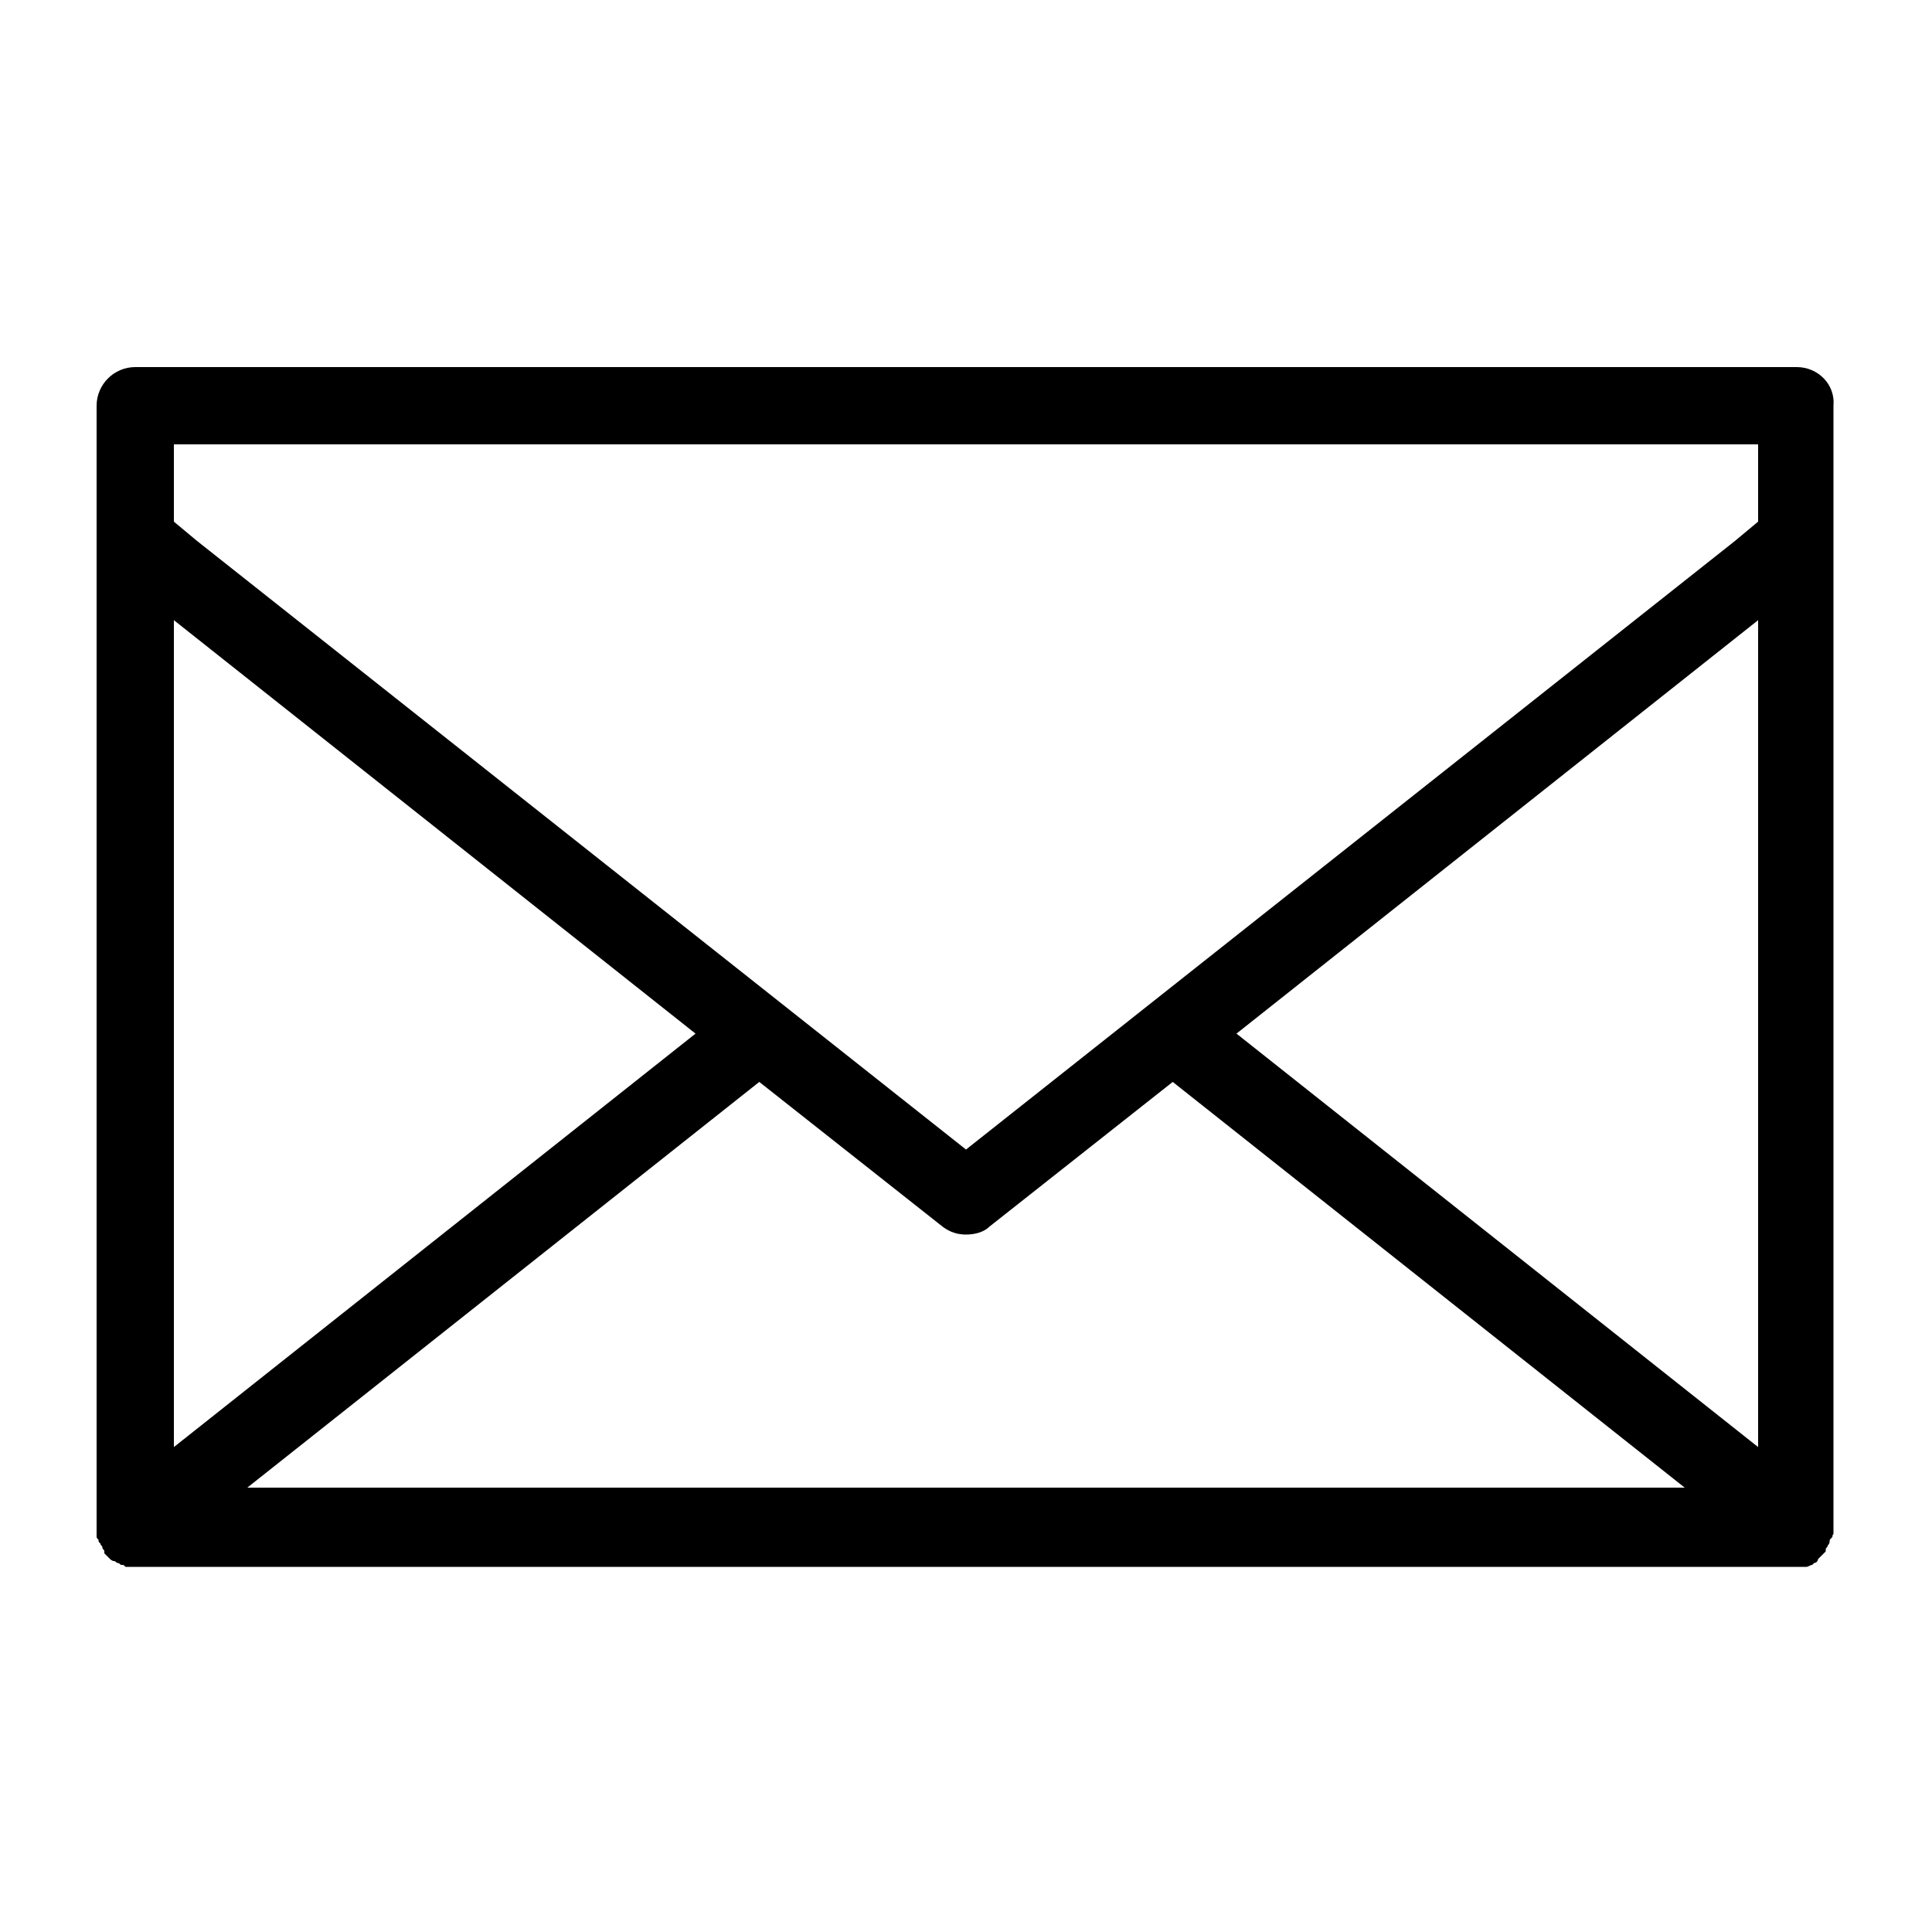
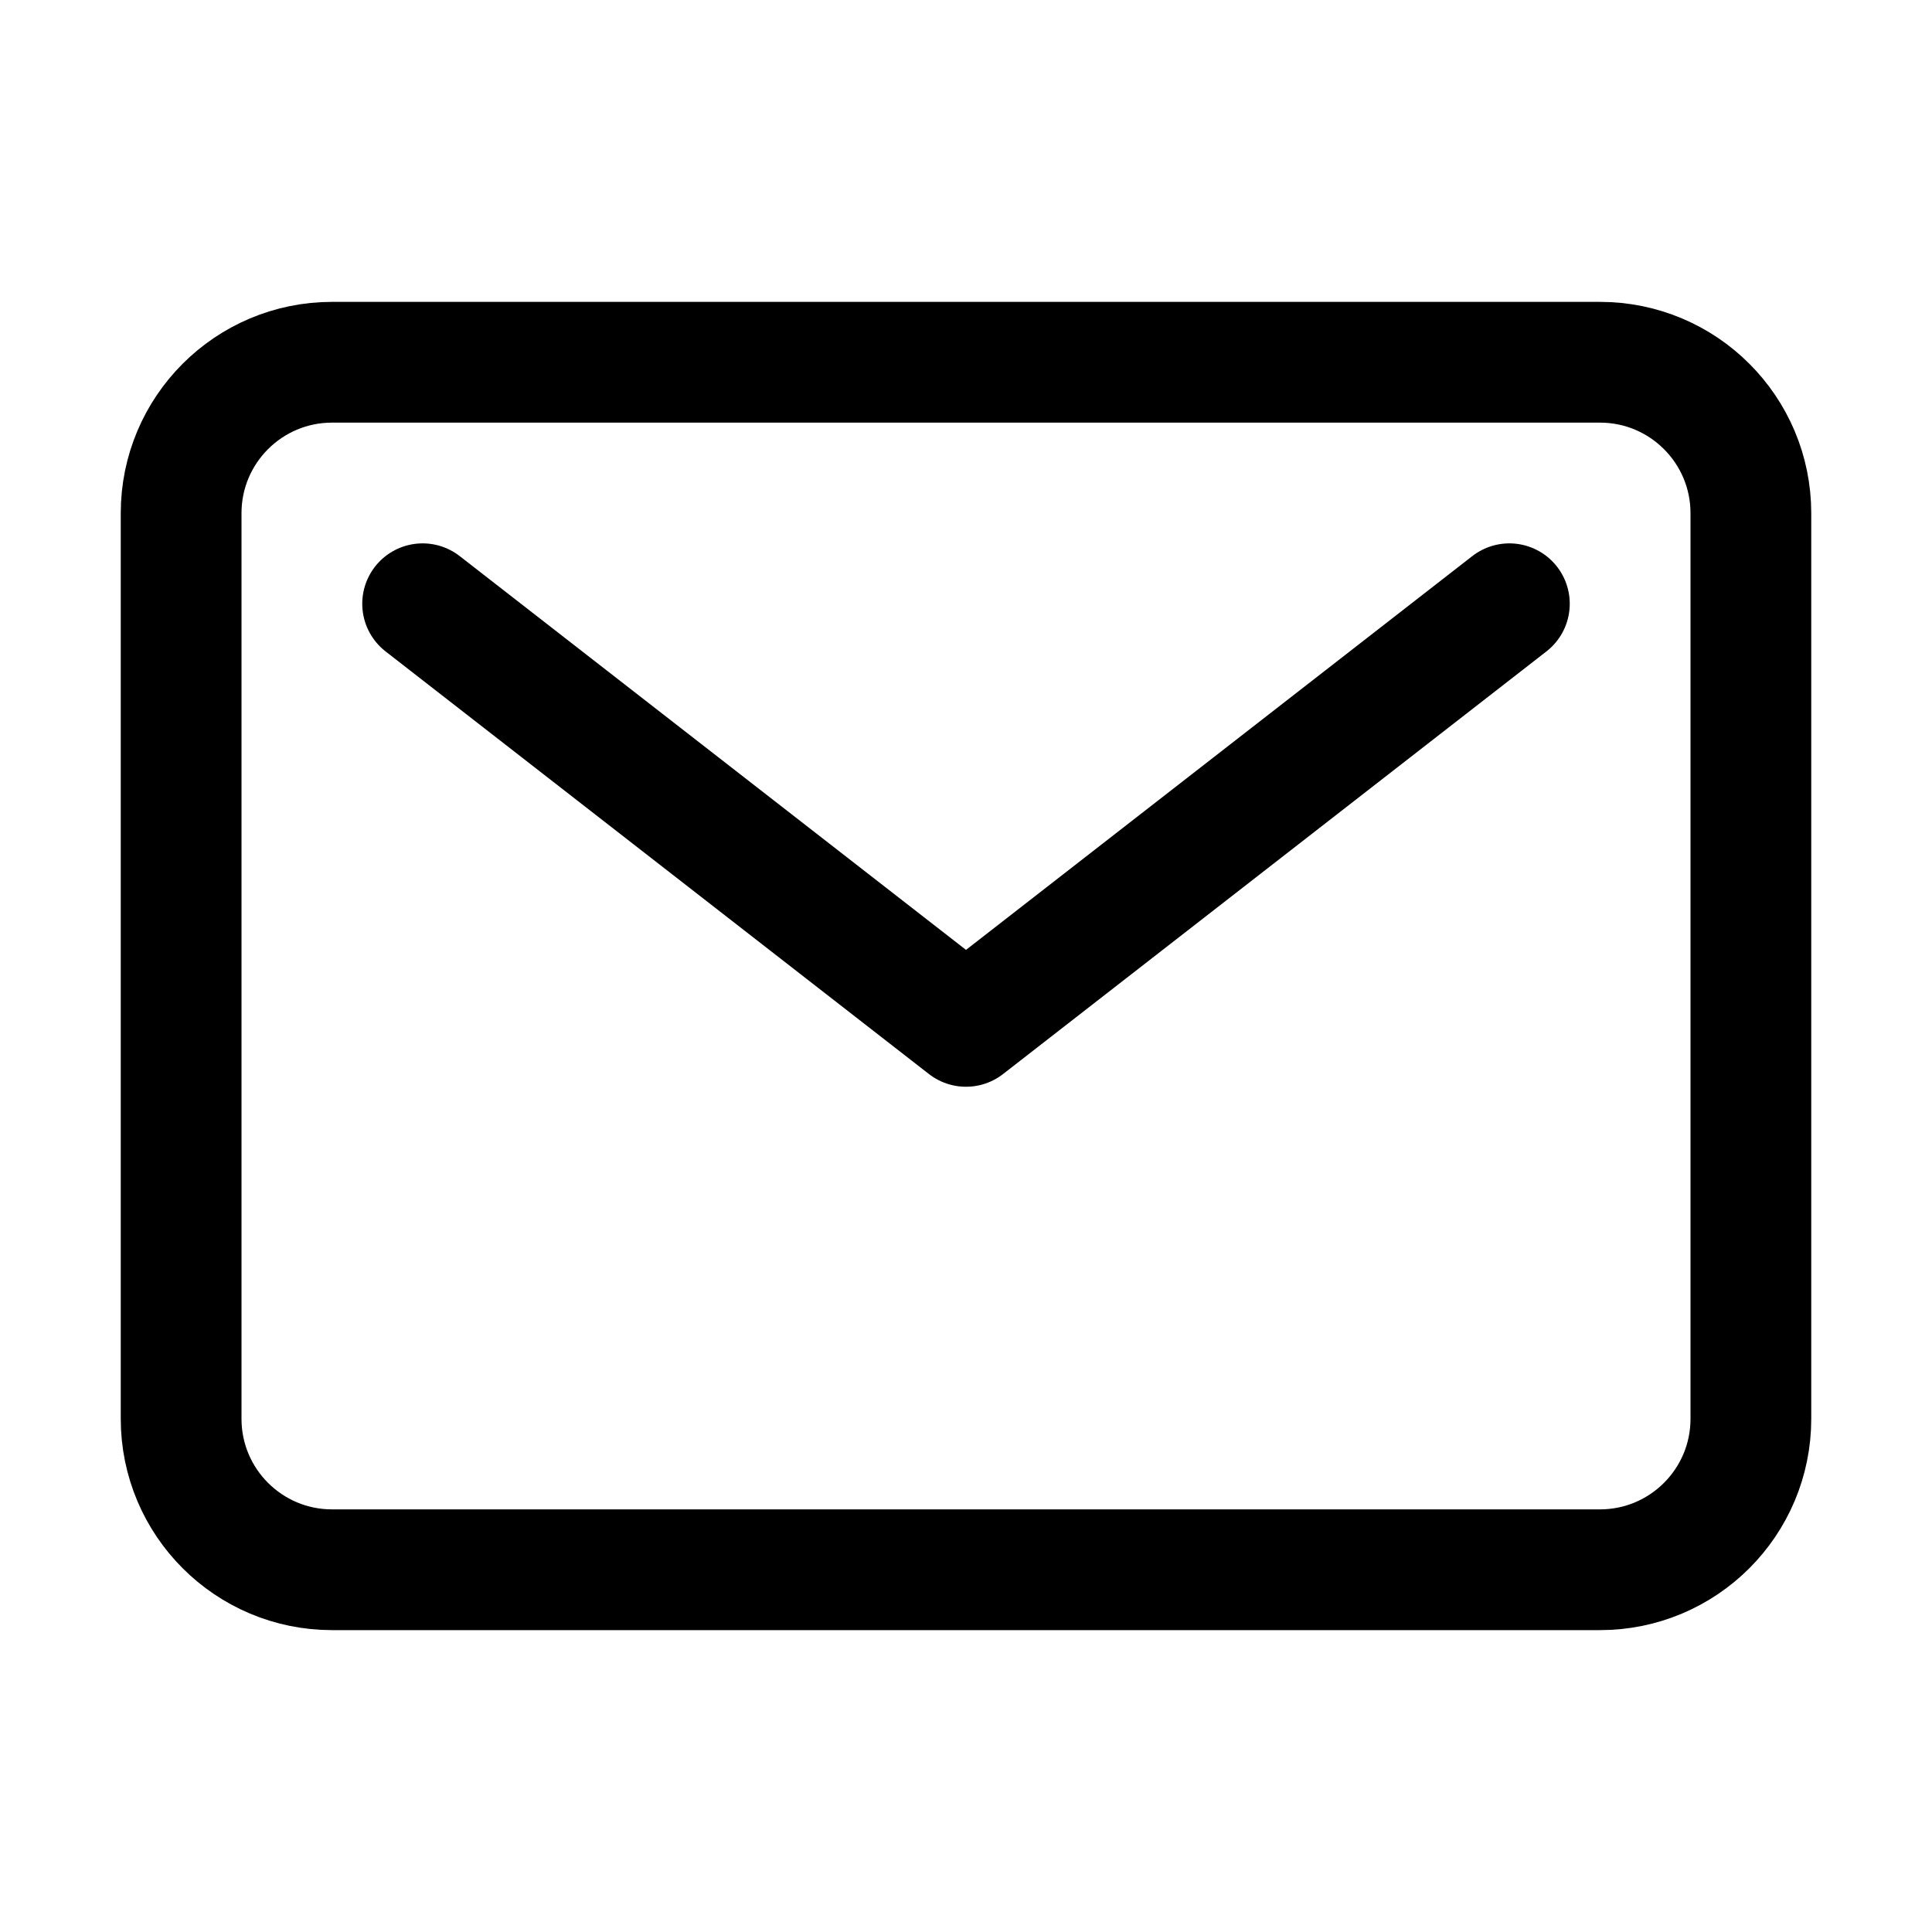
- <svg xmlns="http://www.w3.org/2000/svg" version="1.1" id="Layer_1" x="0px" y="0px" viewBox="0 0 100 100" style="enable-background:new 0 0 100 100;" xml:space="preserve">
-   <path d="M93,19H7c-1.1,0-2,0.9-2,2v58c0,0,0,0,0,0.1c0,0.1,0,0.1,0,0.2c0,0.1,0,0.1,0,0.2c0,0.1,0,0.1,0.1,0.2c0,0.1,0,0.1,0.1,0.2  c0,0.1,0.1,0.1,0.1,0.2c0,0.1,0.1,0.1,0.1,0.2c0,0,0,0,0,0.1c0,0,0,0,0.1,0.1c0,0,0.1,0.1,0.1,0.1c0,0,0.1,0.1,0.1,0.1  c0,0,0.1,0.1,0.2,0.1c0.1,0,0.1,0.1,0.2,0.1c0.1,0,0.1,0.1,0.2,0.1s0.1,0,0.2,0.1c0.1,0,0.1,0,0.2,0c0.1,0,0.1,0,0.2,0  c0,0,0.1,0,0.1,0h86c0.2,0,0.3,0,0.4,0c0,0,0.1,0,0.1,0c0.1,0,0.2-0.1,0.3-0.1c0,0,0.1-0.1,0.1-0.1c0.1,0,0.2-0.1,0.2-0.2  c0,0,0.1-0.1,0.1-0.1c0.1-0.1,0.1-0.1,0.2-0.2l0.1-0.1c0,0,0,0,0-0.1c0-0.1,0.1-0.1,0.1-0.2c0,0,0.1-0.1,0.1-0.2  c0-0.1,0-0.1,0.1-0.2s0-0.1,0.1-0.2c0-0.1,0-0.1,0-0.2c0-0.1,0-0.1,0-0.2c0,0,0,0,0-0.1V21C95,19.9,94.1,19,93,19z M9,32.1l27,21.4  L9,74.9V32.1z M12.8,77l26.5-21l9.5,7.5c0.4,0.3,0.8,0.4,1.2,0.4s0.9-0.1,1.2-0.4l9.5-7.5l26.5,21H12.8z M91,74.9L64,53.5l27-21.4  V74.9z M91,27l-1.2,1L50,59.5L10.2,28L9,27v-4h82V27z" />
+ <svg xmlns="http://www.w3.org/2000/svg" class="ionicon" viewBox="0 0 512 512">
+   <rect x="48" y="96" width="416" height="320" rx="40" ry="40" fill="none" stroke="currentColor" stroke-linecap="round" stroke-linejoin="round" stroke-width="32" />
+   <path fill="none" stroke="currentColor" stroke-linecap="round" stroke-linejoin="round" stroke-width="32" d="M112 160l144 112 144-112" />
</svg>
